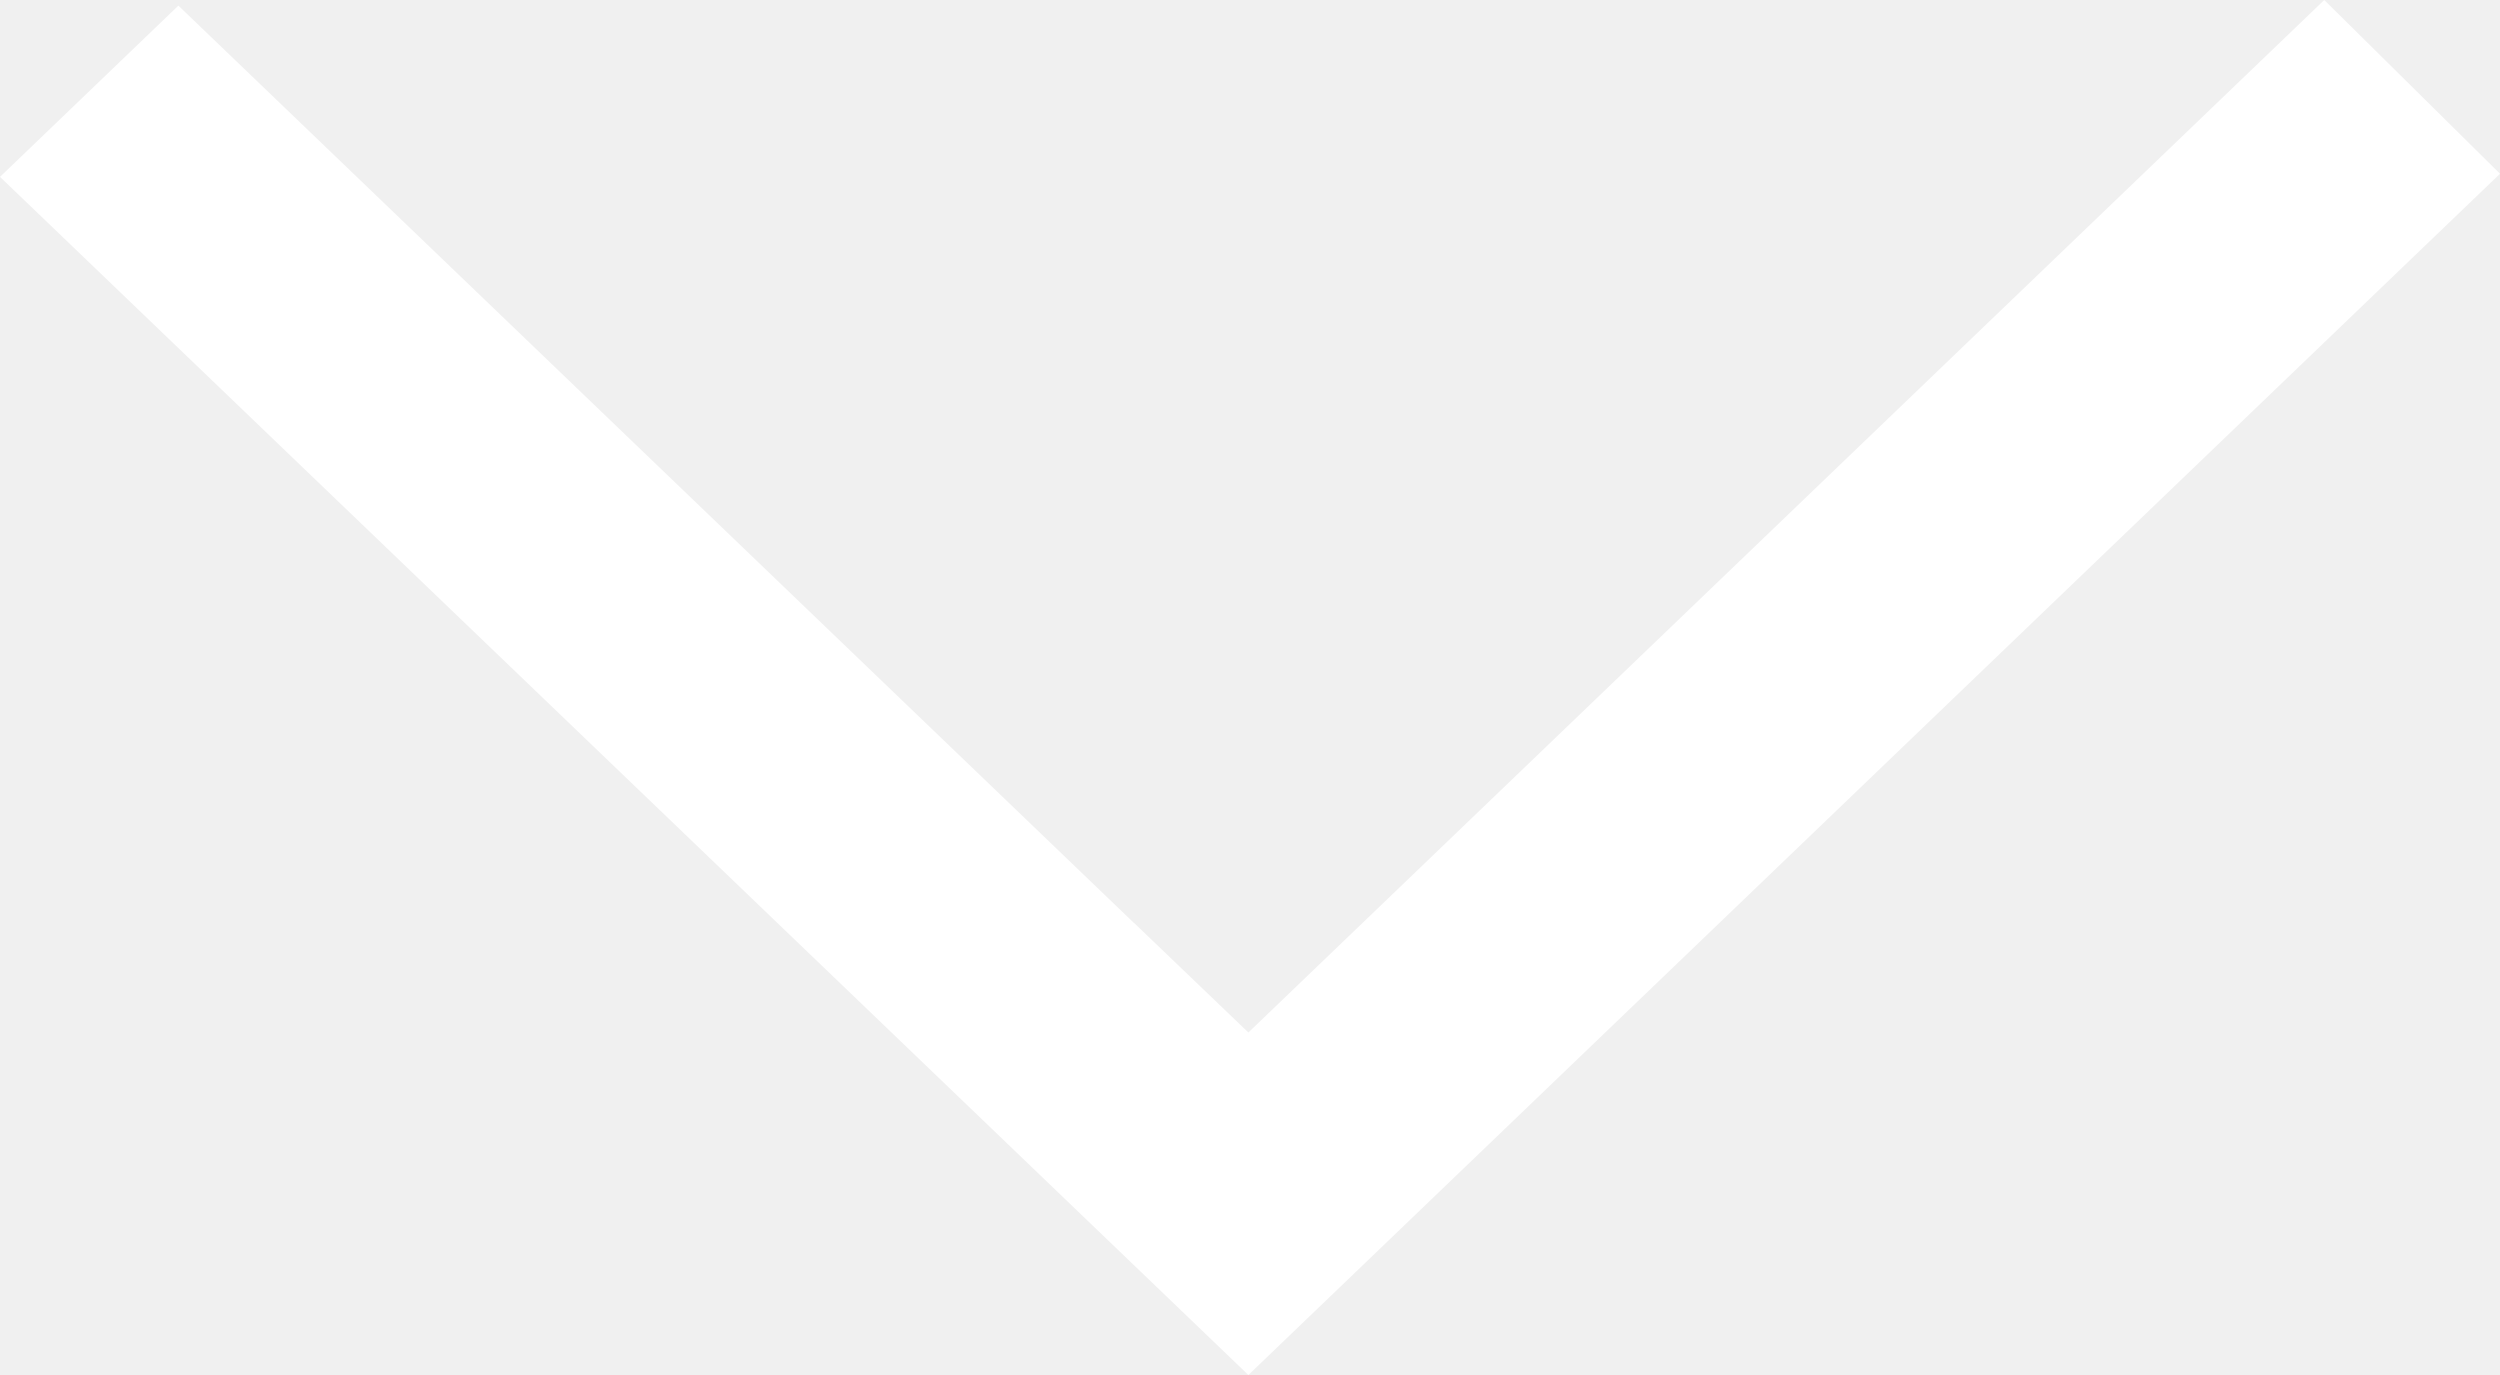
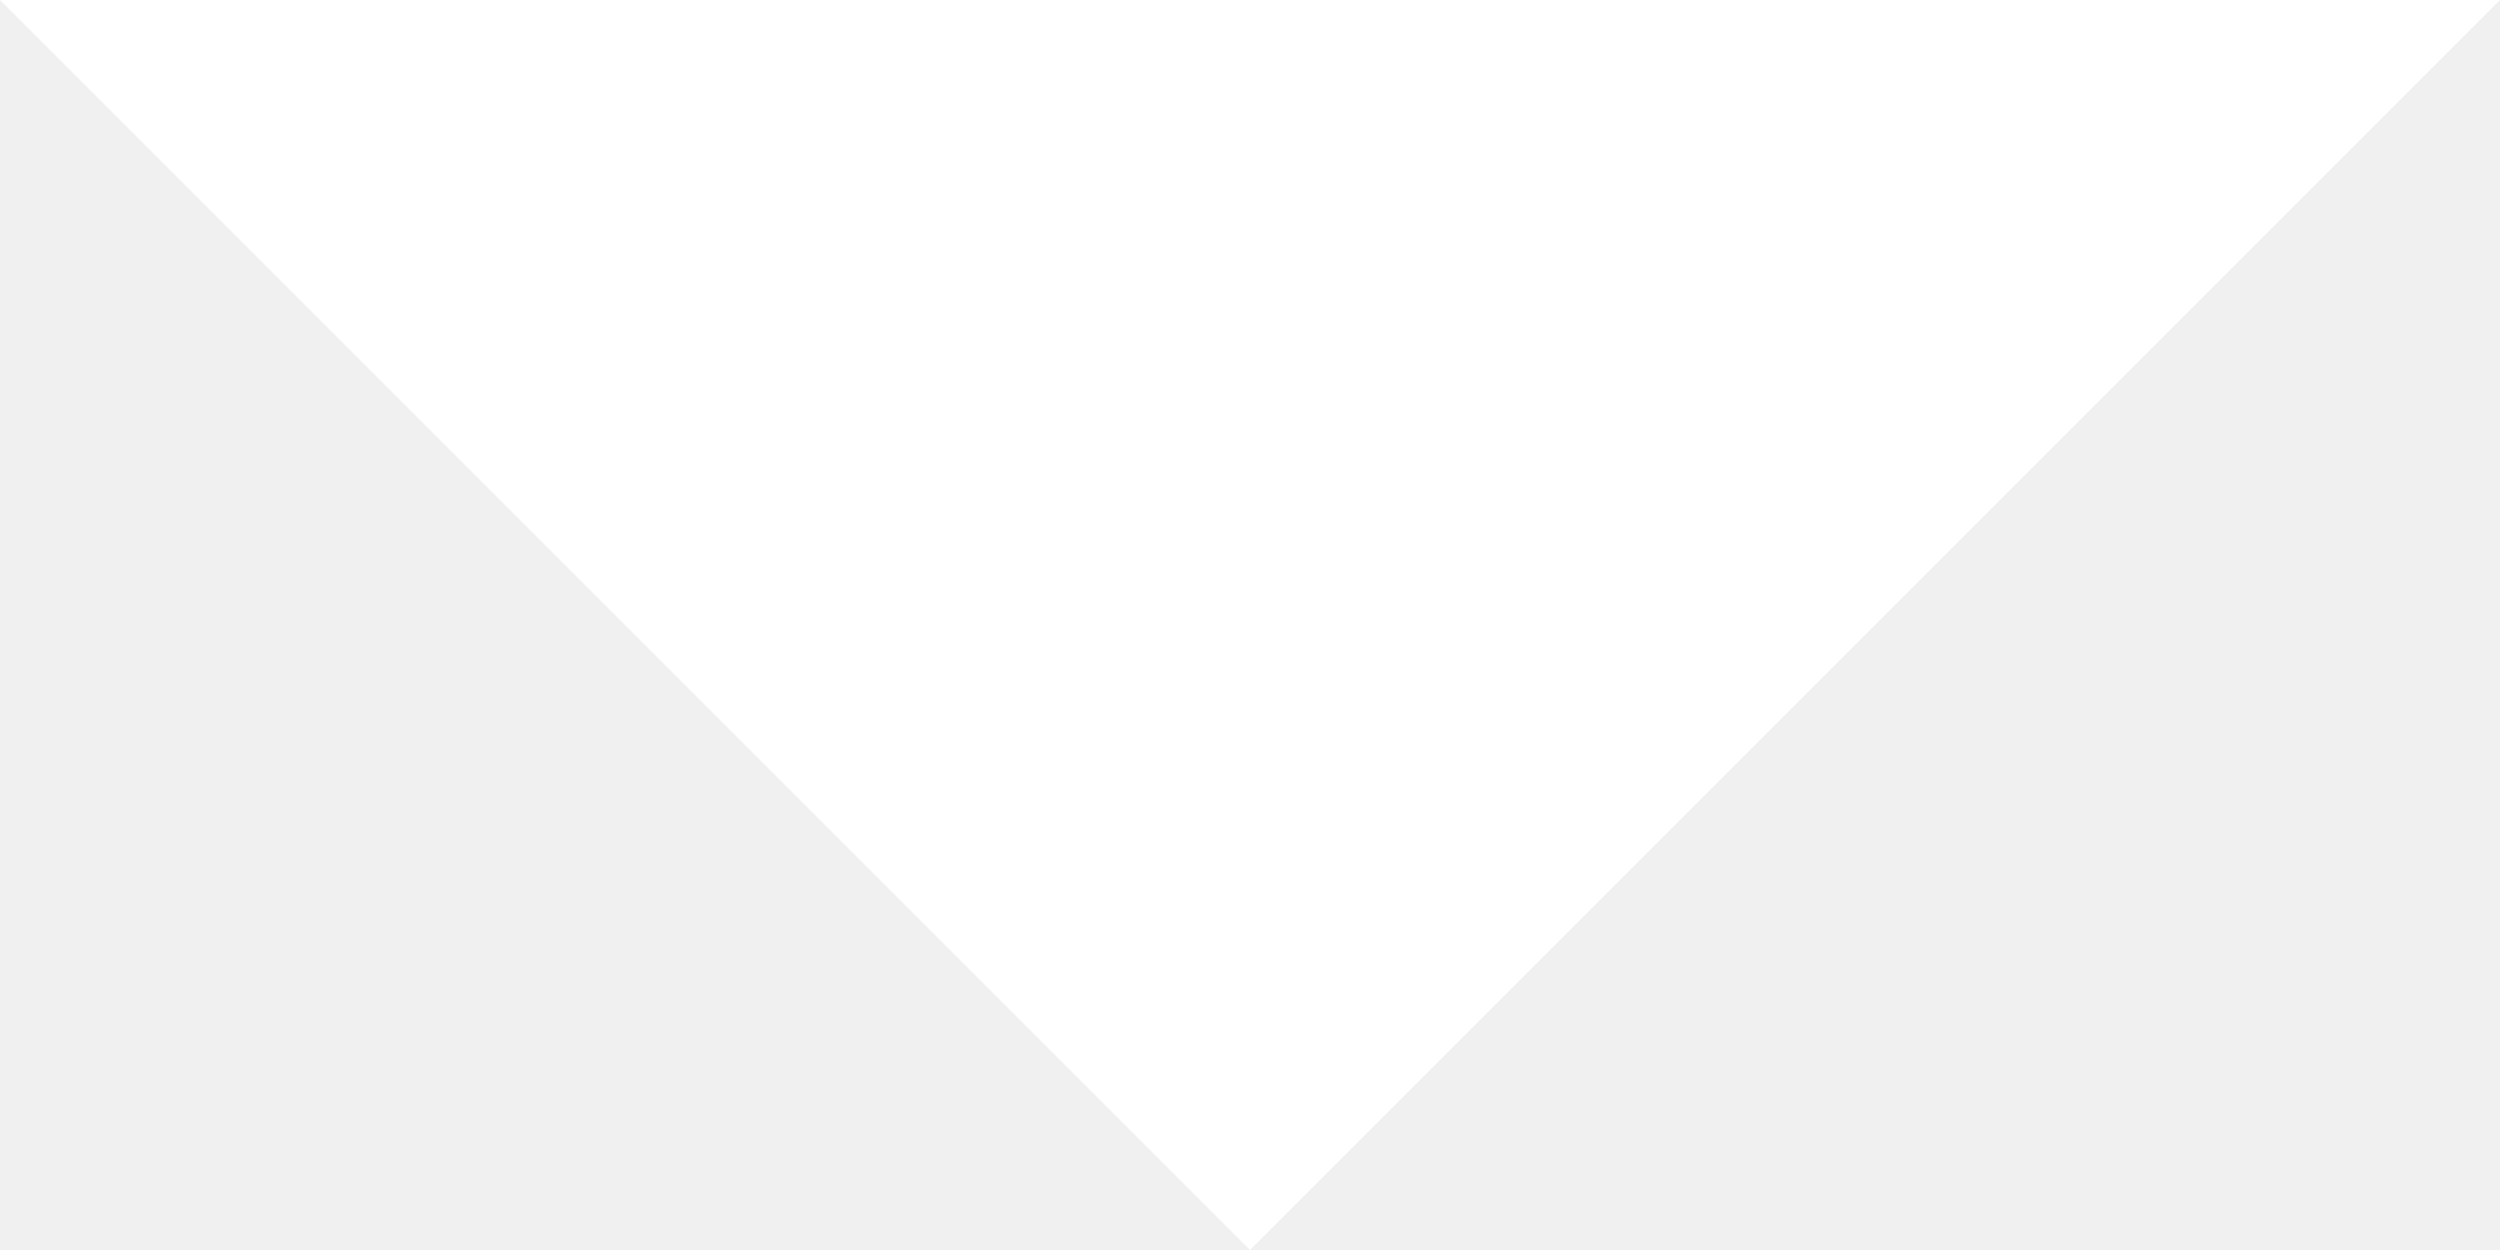
- <svg xmlns="http://www.w3.org/2000/svg" width="20" height="11" viewBox="0 0 20 11">
-   <path d="M20 1.39L18.594 0 9.987 8.26l-.918-.88.004.005L1.427.045 0 1.415 9.987 11 20 1.39" fill="#FFFFFF" fill-rule="evenodd" />
+ <svg xmlns="http://www.w3.org/2000/svg" width="10px" height="5px" viewBox="0 0 10 5" version="1.1">
+   <defs />
+   <g id="Page-1" stroke="none" stroke-width="1" fill="none" fill-rule="evenodd">
+     <g id="arrow-down" fill="#FFFFFF">
+       <polygon id="Shape" points="0 0 5 5 10 0" />
+     </g>
+   </g>
</svg>
